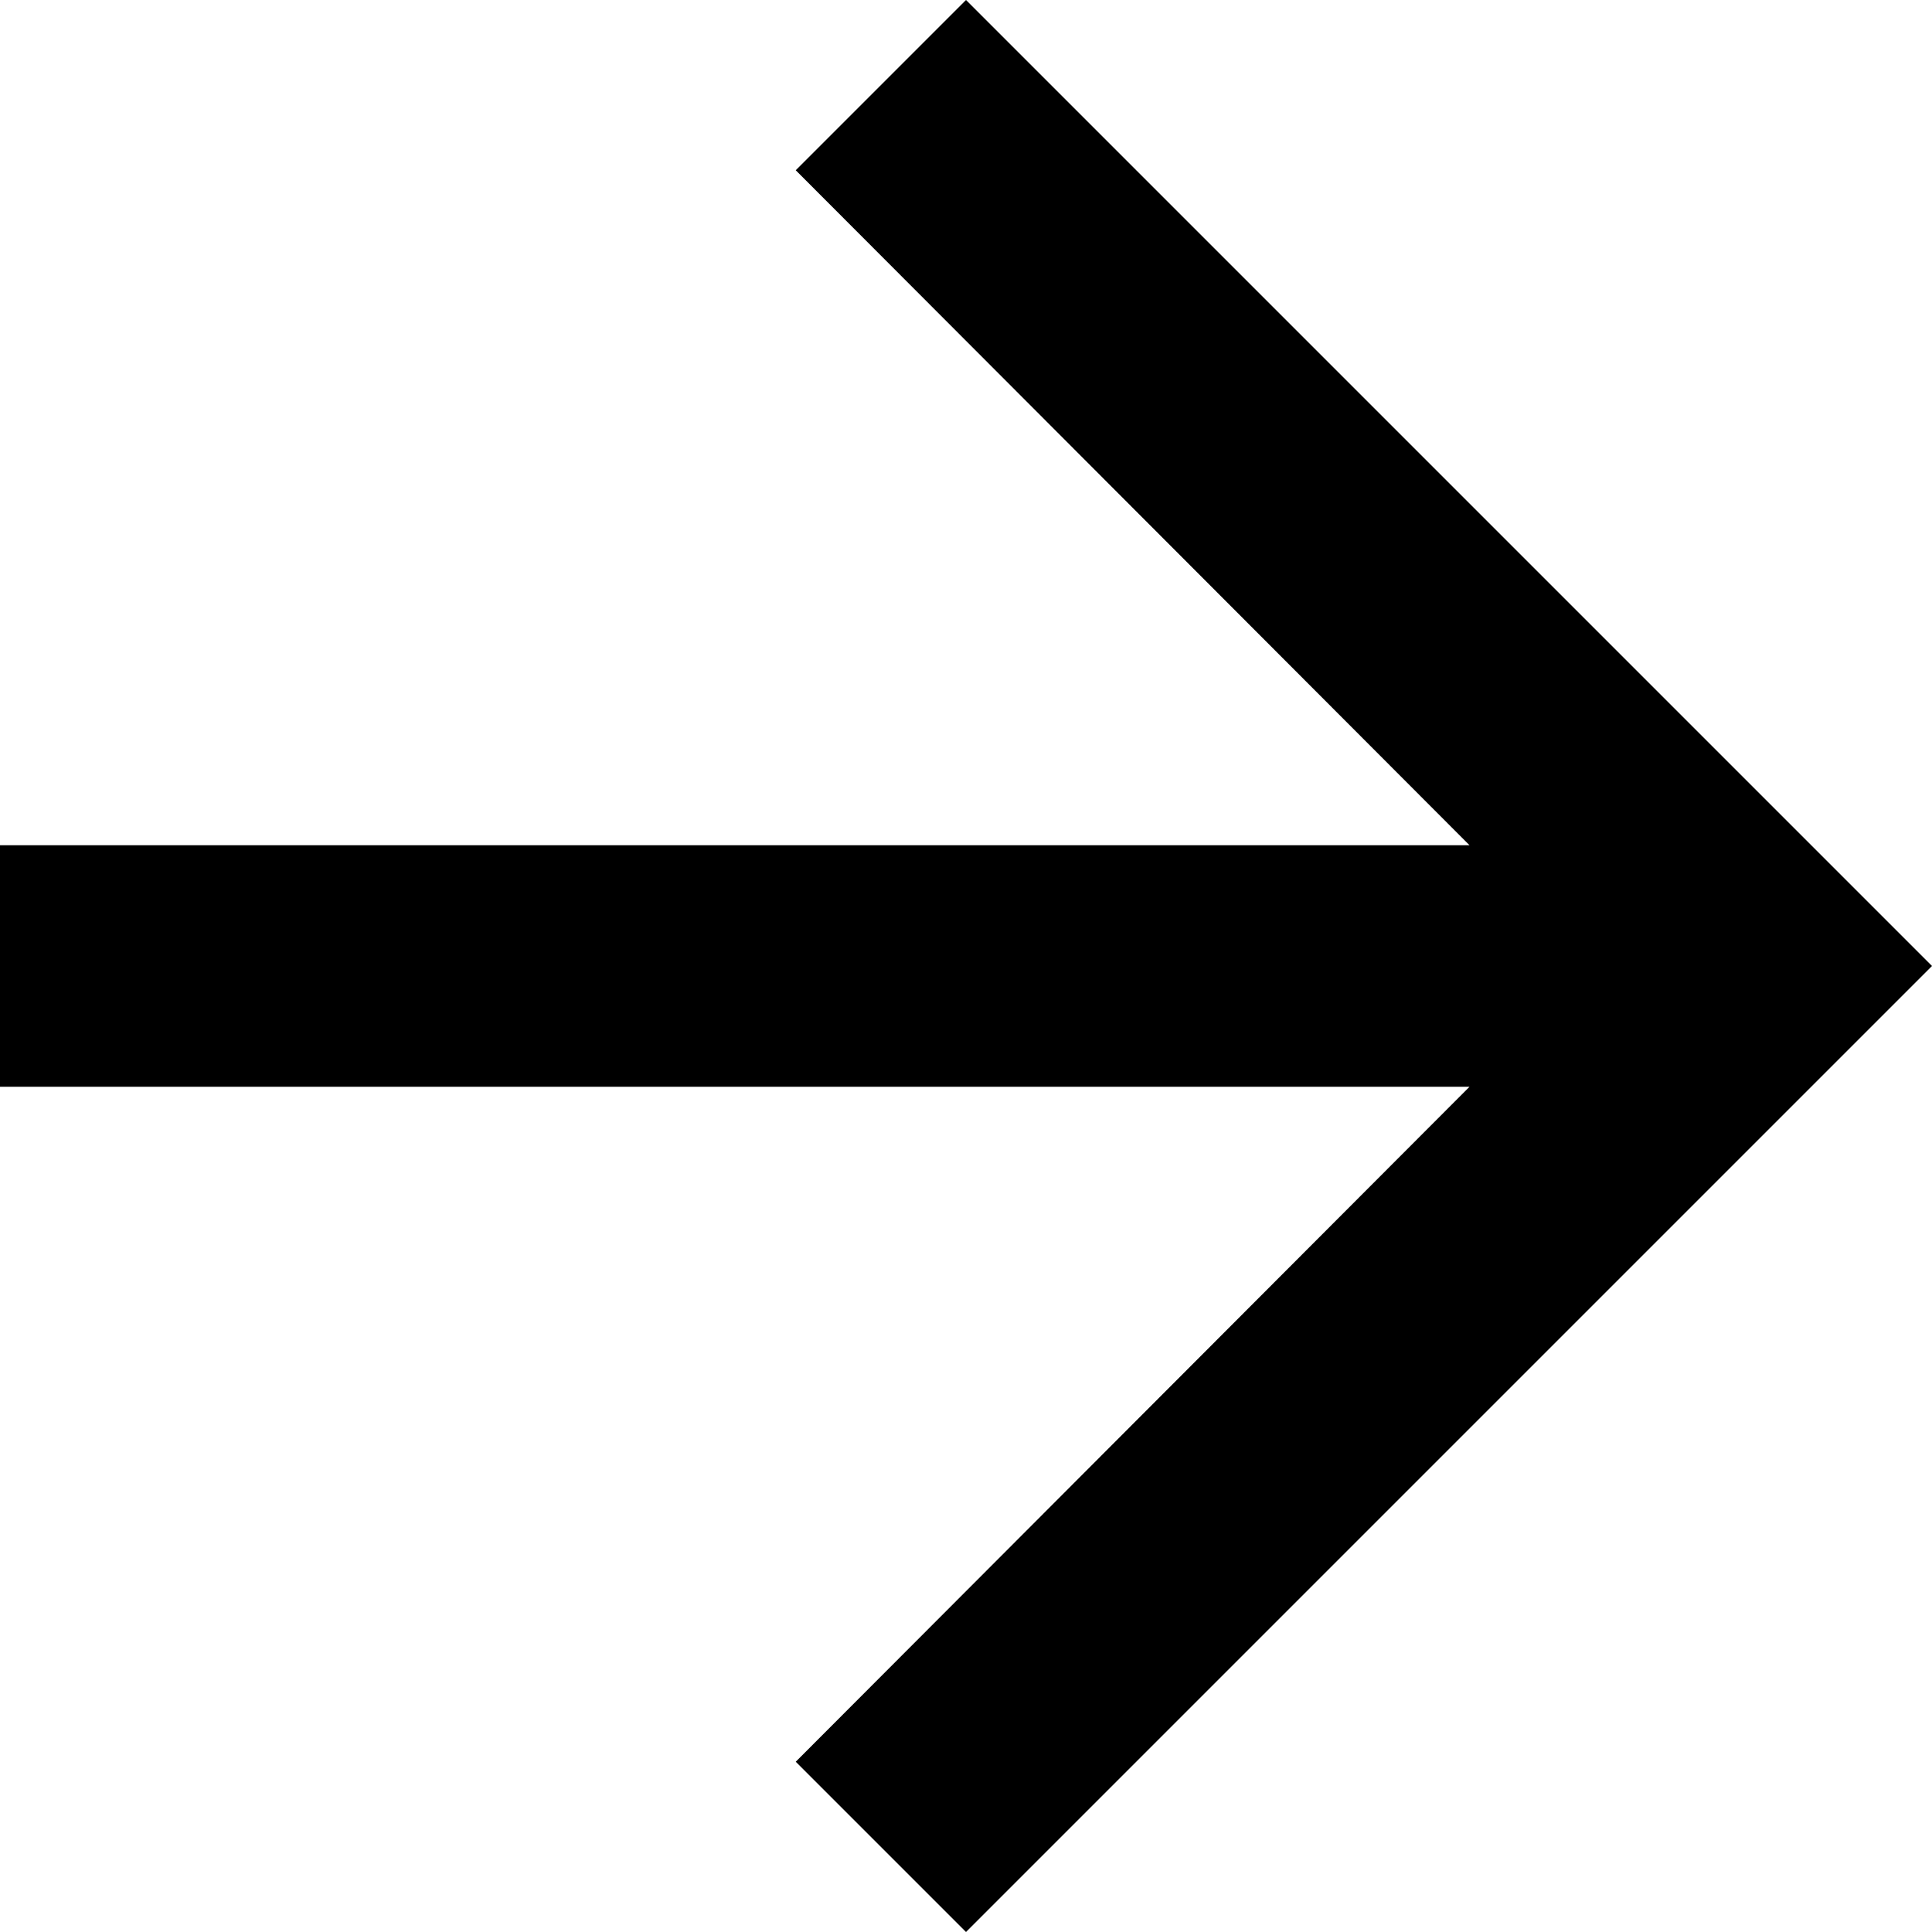
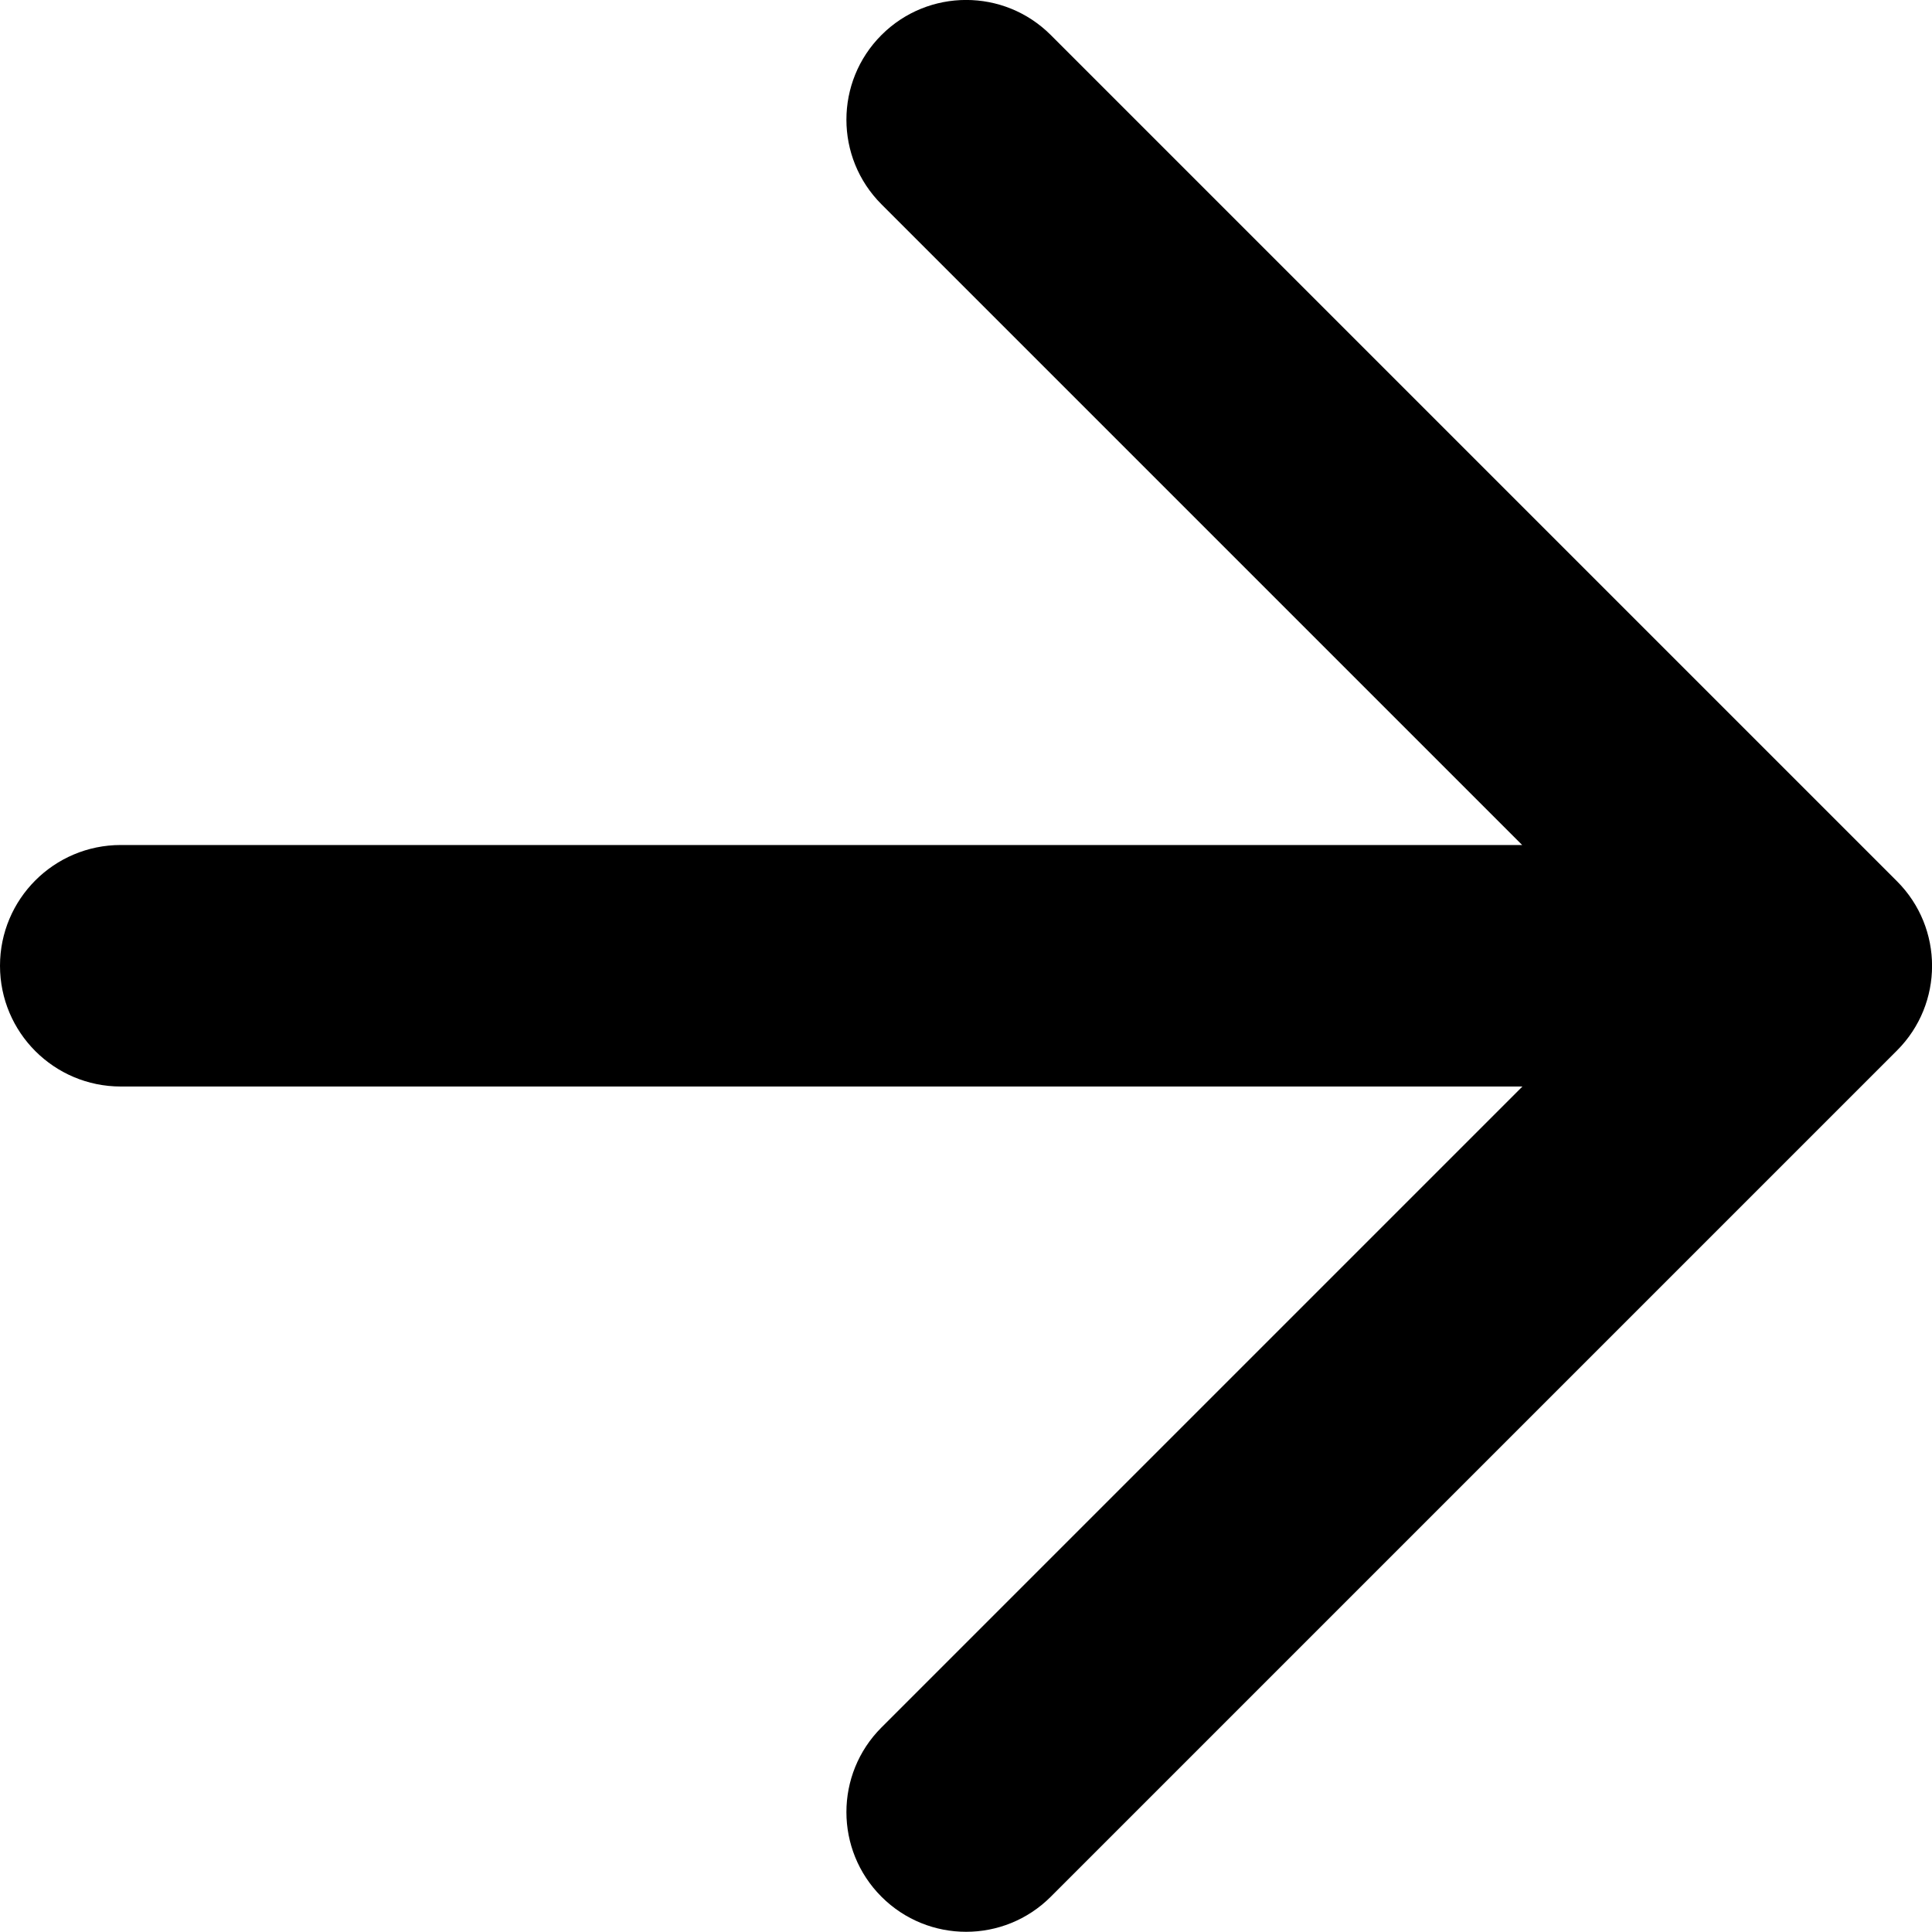
- <svg xmlns="http://www.w3.org/2000/svg" width="16px" height="16px" viewBox="0 0 16 16" version="1.1">
-   <defs />
-   <g id="Artboard-2" stroke="none" stroke-width="1" fill="none" fill-rule="evenodd" transform="translate(-484, -412)">
-     <g id="arrow-forward" transform="translate(480, 408)">
-       <g id="Icon-24px">
-         <polygon id="Shape" points="0 0 24 0 24 24 0 24" />
-         <polygon id="Shape" fill="#000000" points="12 4 10.59 5.41 16.17 11 4 11 4 13 16.17 13 10.59 18.59 12 20 20 12" />
-       </g>
-     </g>
-   </g>
+ <svg xmlns="http://www.w3.org/2000/svg" width="16" height="16">
+   <path d="M12.606 6.998L7.3 1.692A.991.991 0 0 1 8.702.29l7.008 7.008a.991.991 0 0 1 0 1.402l-7.008 7.008A.991.991 0 1 1 7.3 14.306l5.308-5.308H1a1 1 0 1 1 0-2h11.606z" />
</svg>
